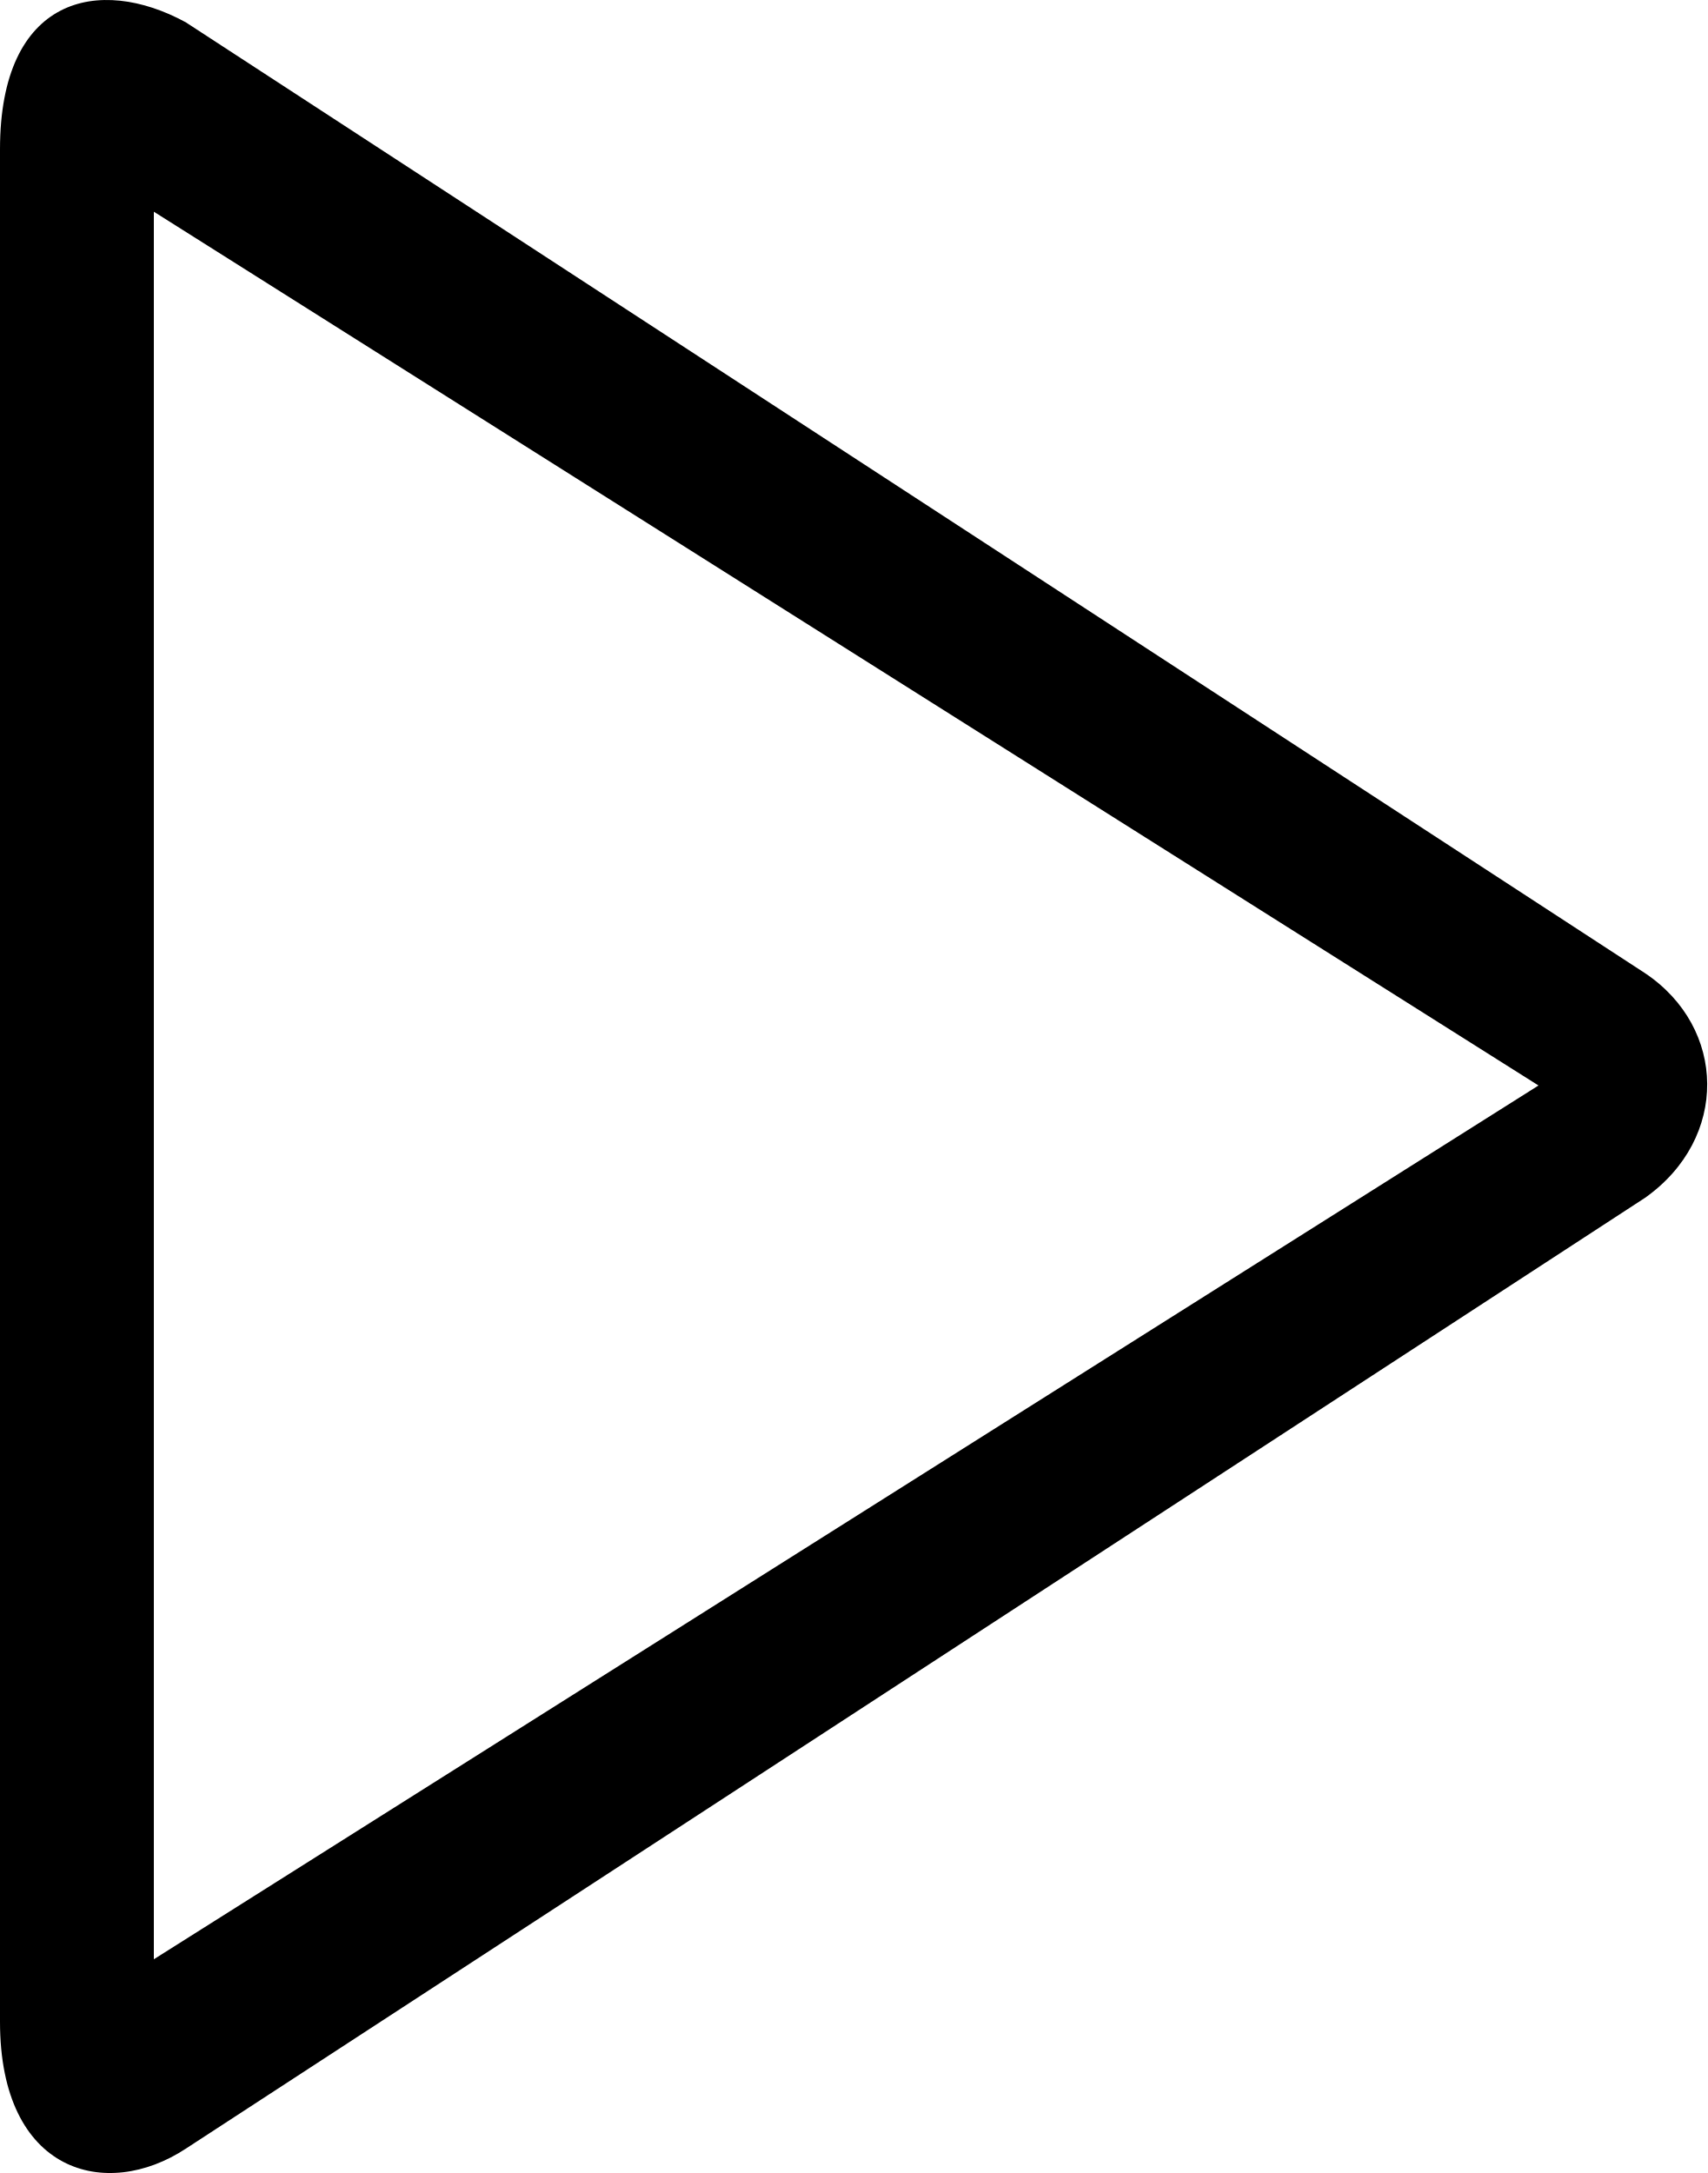
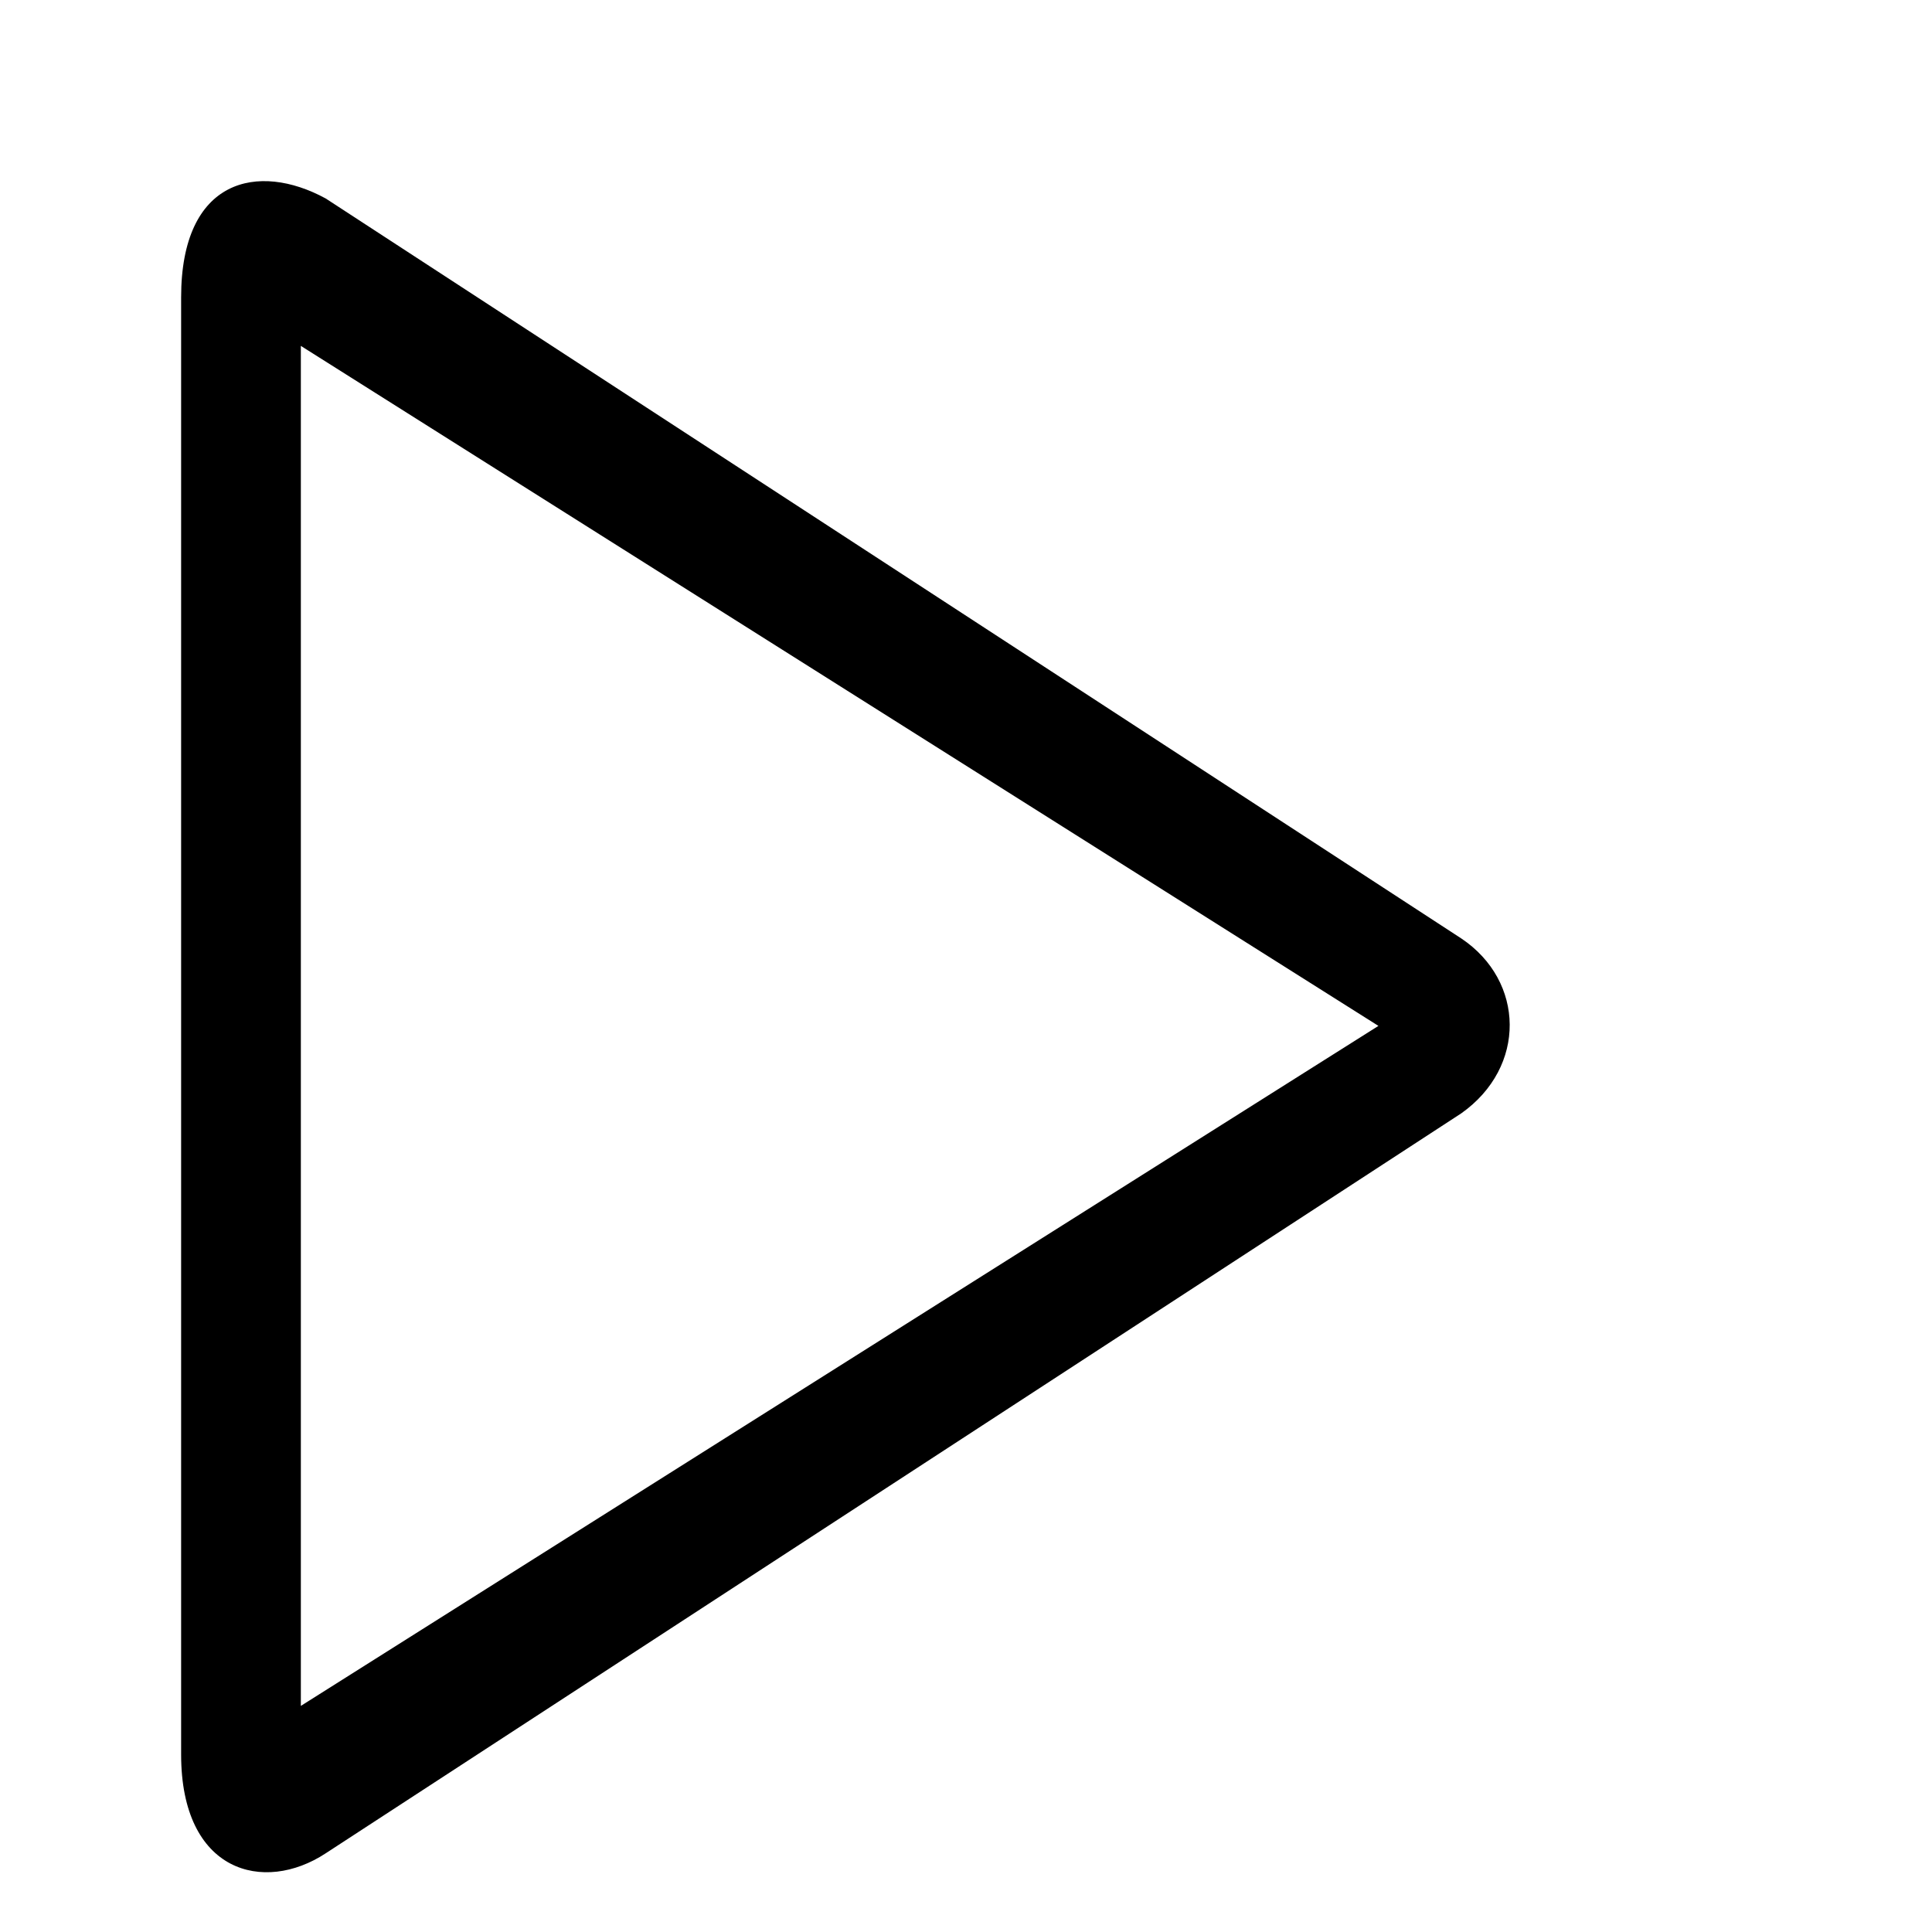
- <svg xmlns="http://www.w3.org/2000/svg" version="1.1" id="Capa_1" x="0px" y="0px" viewBox="0 0 22.006 28.01" style="enable-background:new 0 0 22.006 28.01;" xml:space="preserve">
+ <svg xmlns="http://www.w3.org/2000/svg" version="1.1" id="Capa_1" viewBox="-3 -3 32 32" xml:space="preserve">
  <g id="_x37__12_">
    <g>
-       <path style="fill-rule:evenodd;clip-rule:evenodd;" d="M21.204,12.544L2.394,0.287C1.279-0.32,0-0.049,0,1.925v24.135    c0,1.96,1.372,2.309,2.394,1.637l18.81-12.257C22.288,14.673,22.257,13.249,21.204,12.544z M1.983,25.255V2.729l17.848,11.263    L1.983,25.255z" />
+       <path d="M21.204,12.544L2.394,0.287C1.279-0.32,0-0.049,0,1.925v24.135    c0,1.96,1.372,2.309,2.394,1.637l18.81-12.257C22.288,14.673,22.257,13.249,21.204,12.544z M1.983,25.255V2.729l17.848,11.263    L1.983,25.255z" />
    </g>
  </g>
-   <g>
- </g>
-   <g>
- </g>
-   <g>
- </g>
-   <g>
- </g>
-   <g>
- </g>
-   <g>
- </g>
-   <g>
- </g>
-   <g>
- </g>
-   <g>
- </g>
-   <g>
- </g>
-   <g>
- </g>
-   <g>
- </g>
-   <g>
- </g>
-   <g>
- </g>
-   <g>
- </g>
</svg>
